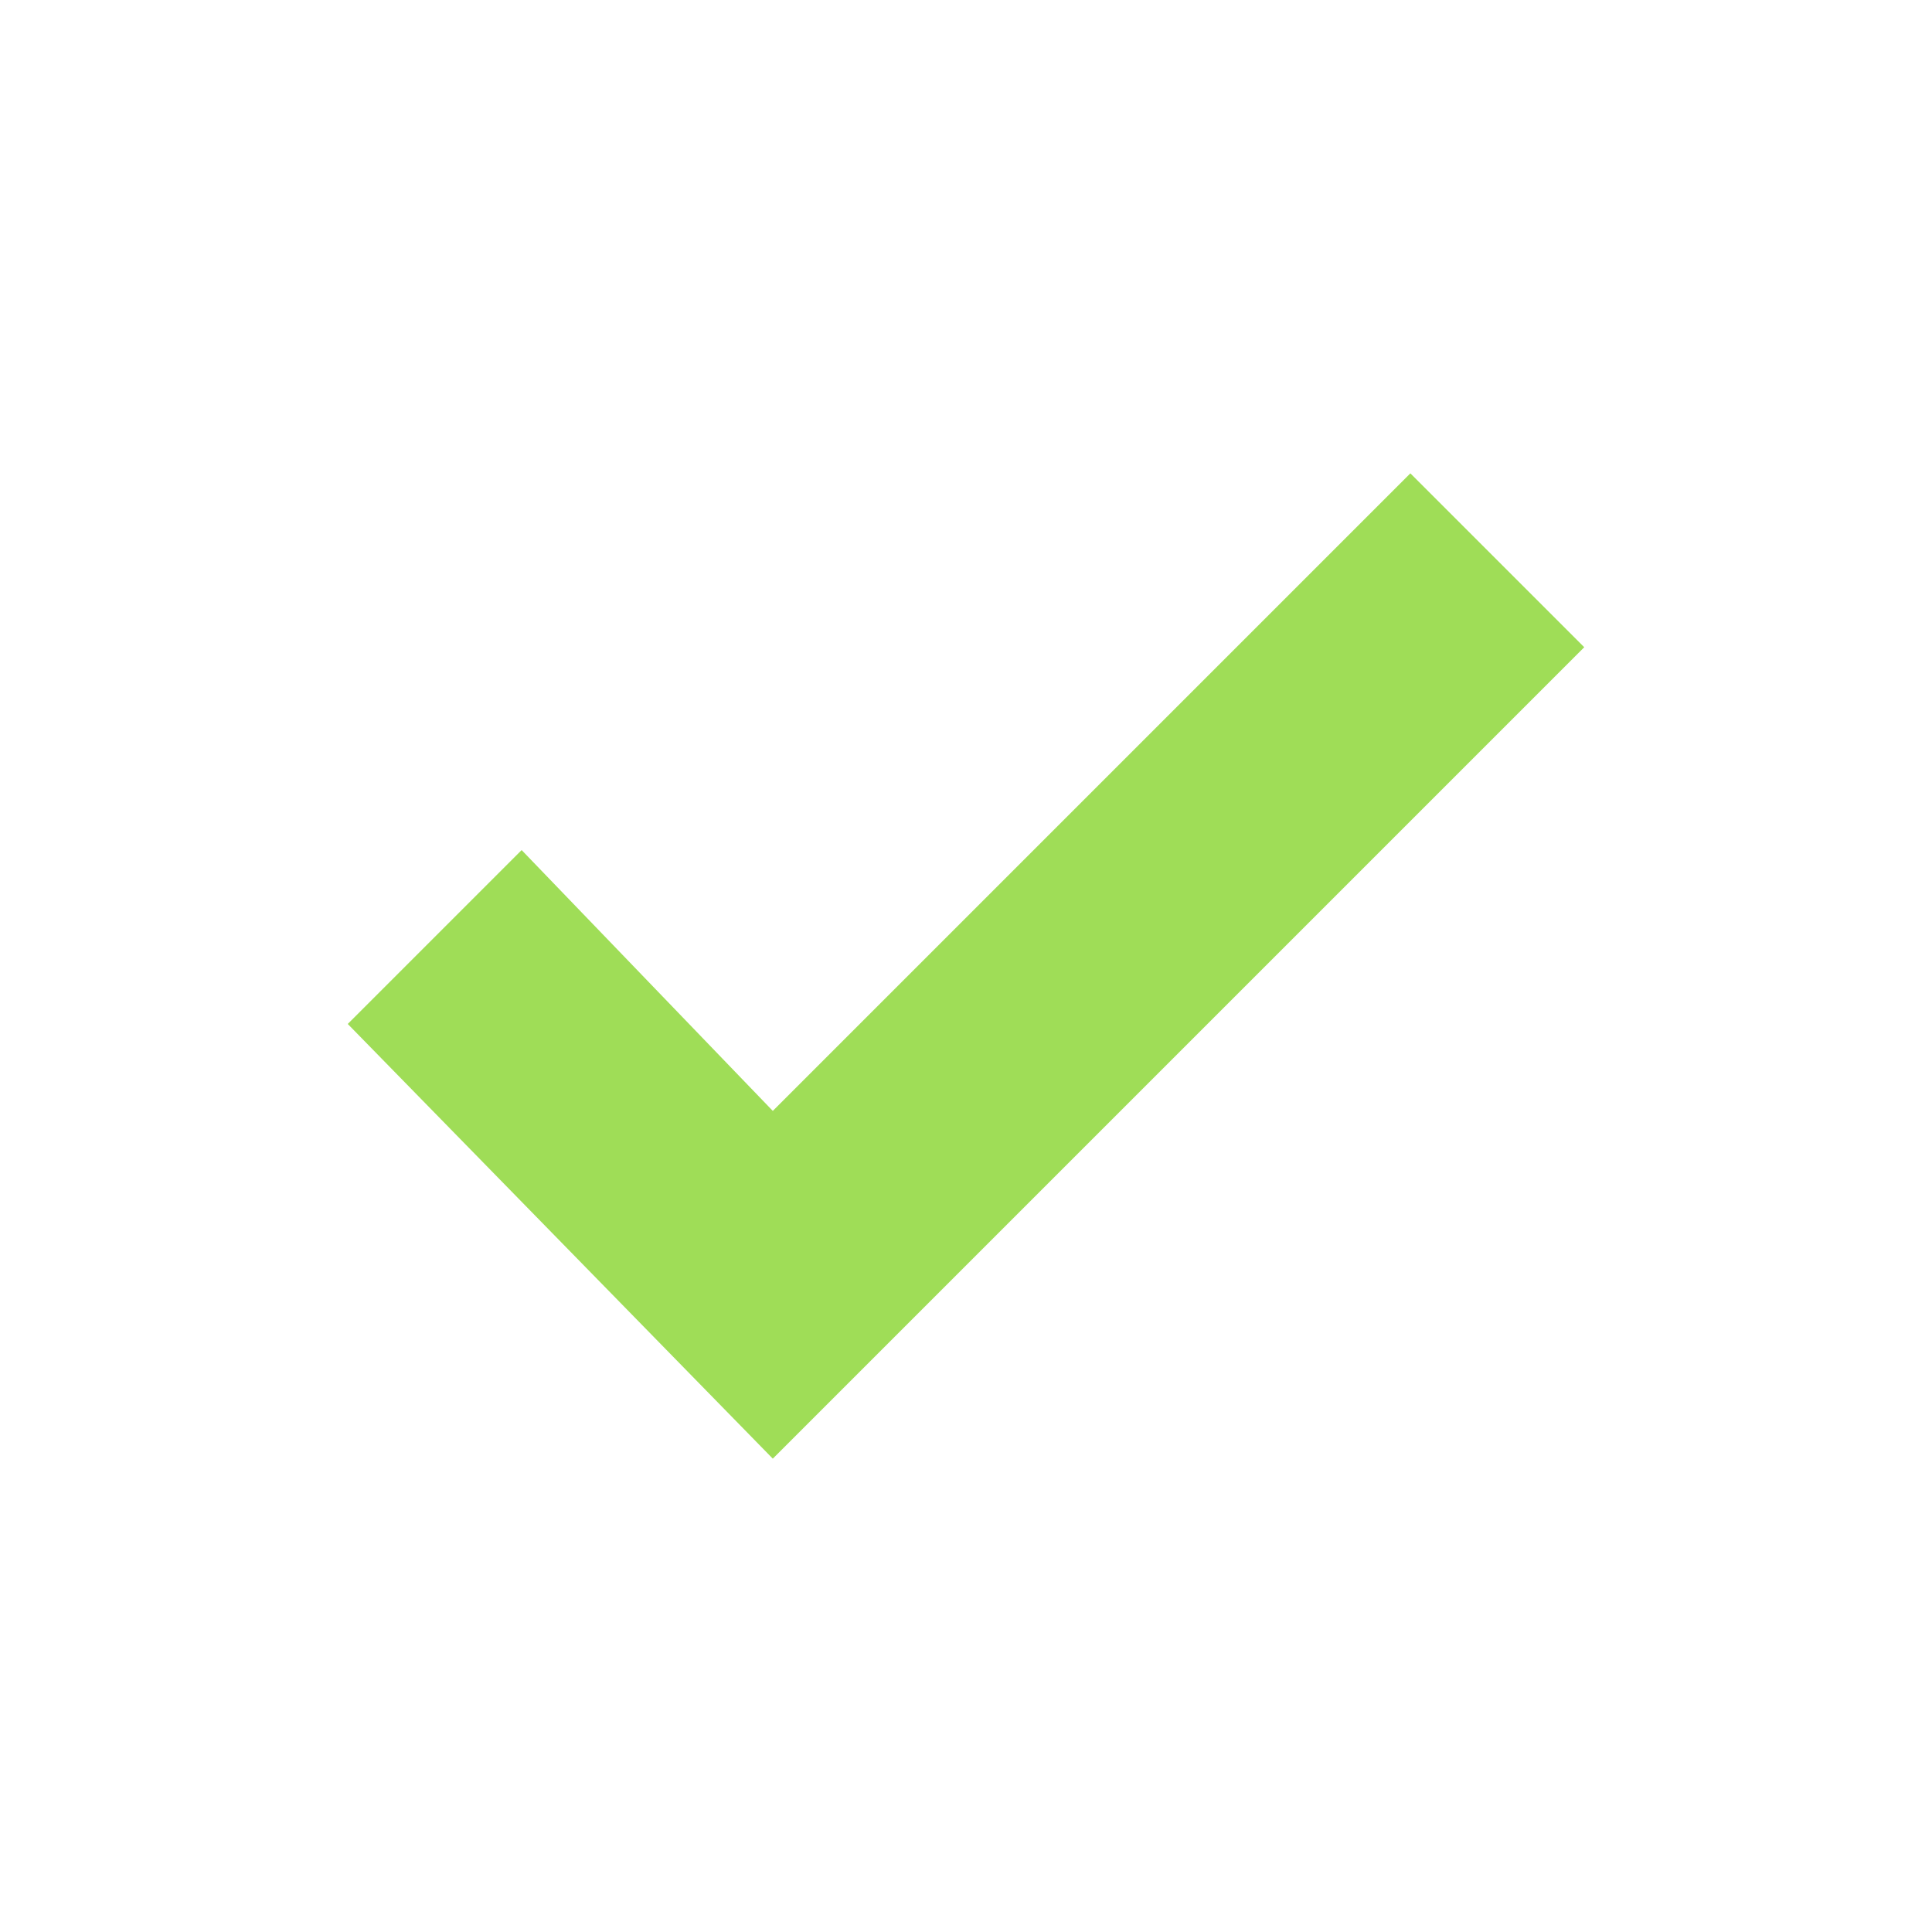
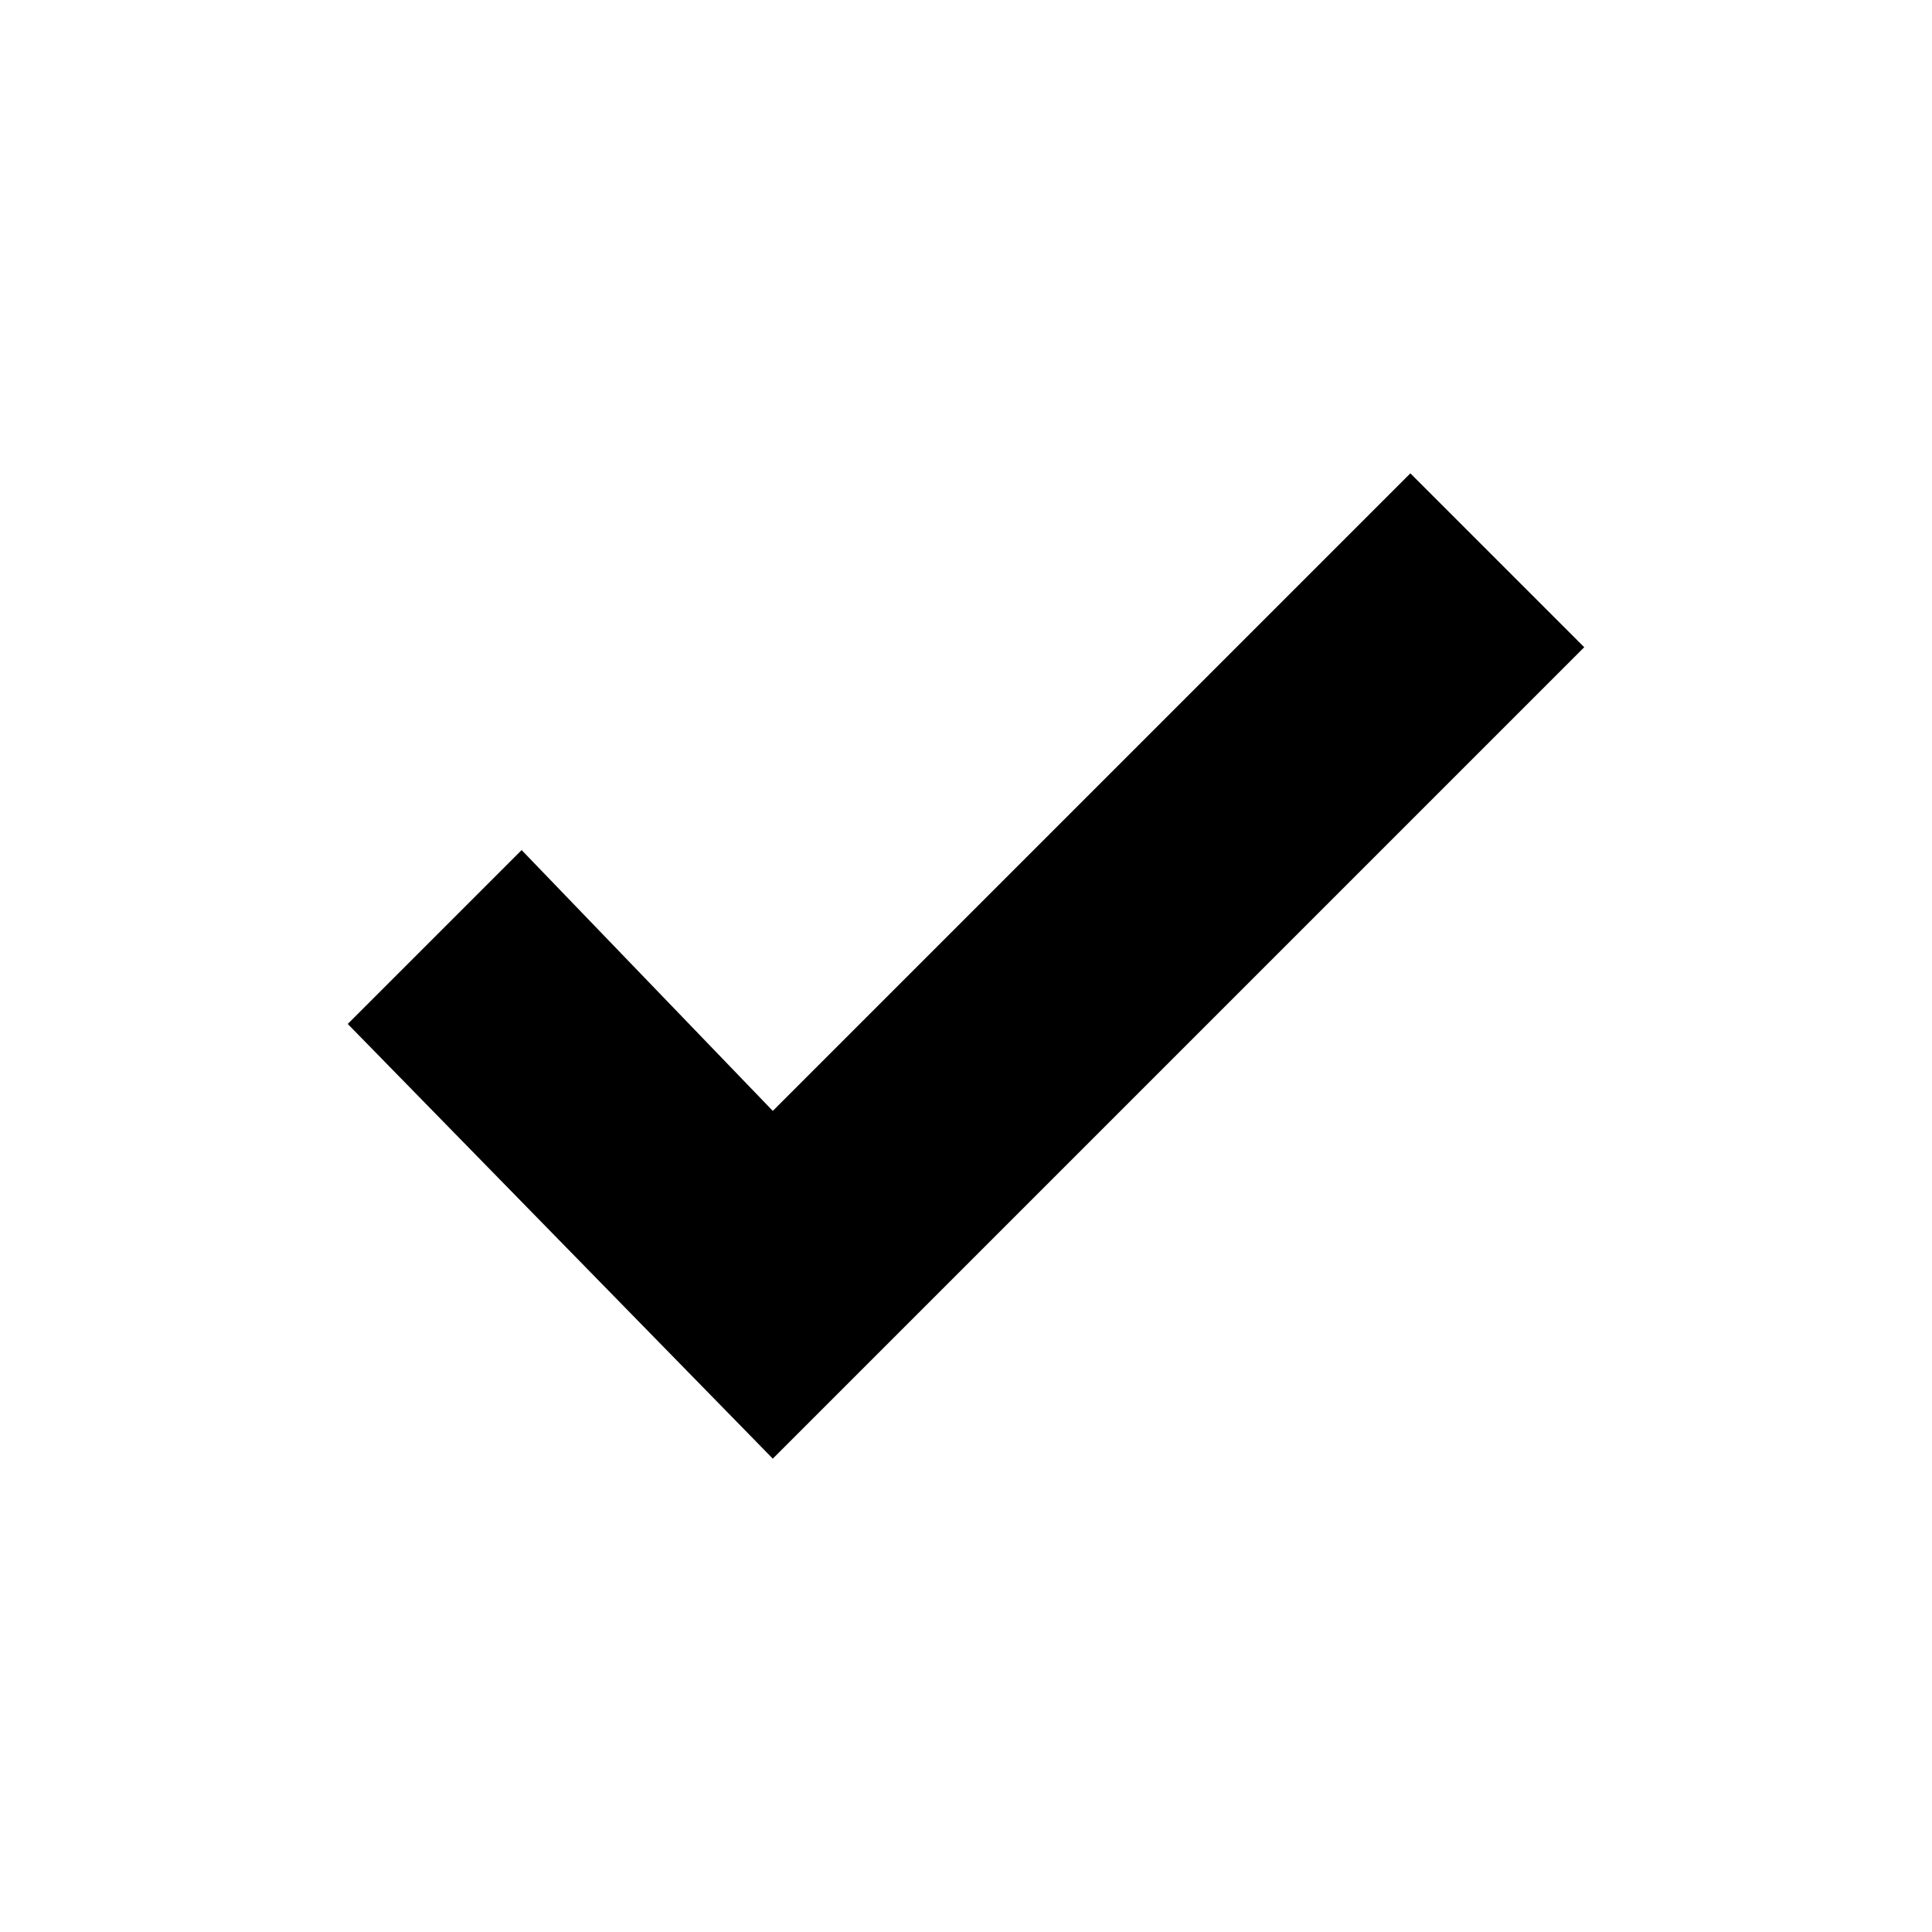
<svg xmlns="http://www.w3.org/2000/svg" version="1.1" id="Layer_1" x="0px" y="0px" viewBox="0 0 20 20" style="enable-background:new 0 0 20 20;" xml:space="preserve">
  <style type="text/css">
- 	.st0{fill:#9FDD57;}
+ 	.icon-check-green{fill:#9FDD57;}
</style>
  <polygon class="st0" points="8,15.1 3.6,10.6 5.4,8.8 8,11.5 14.6,4.9 16.4,6.7 " />
</svg>
